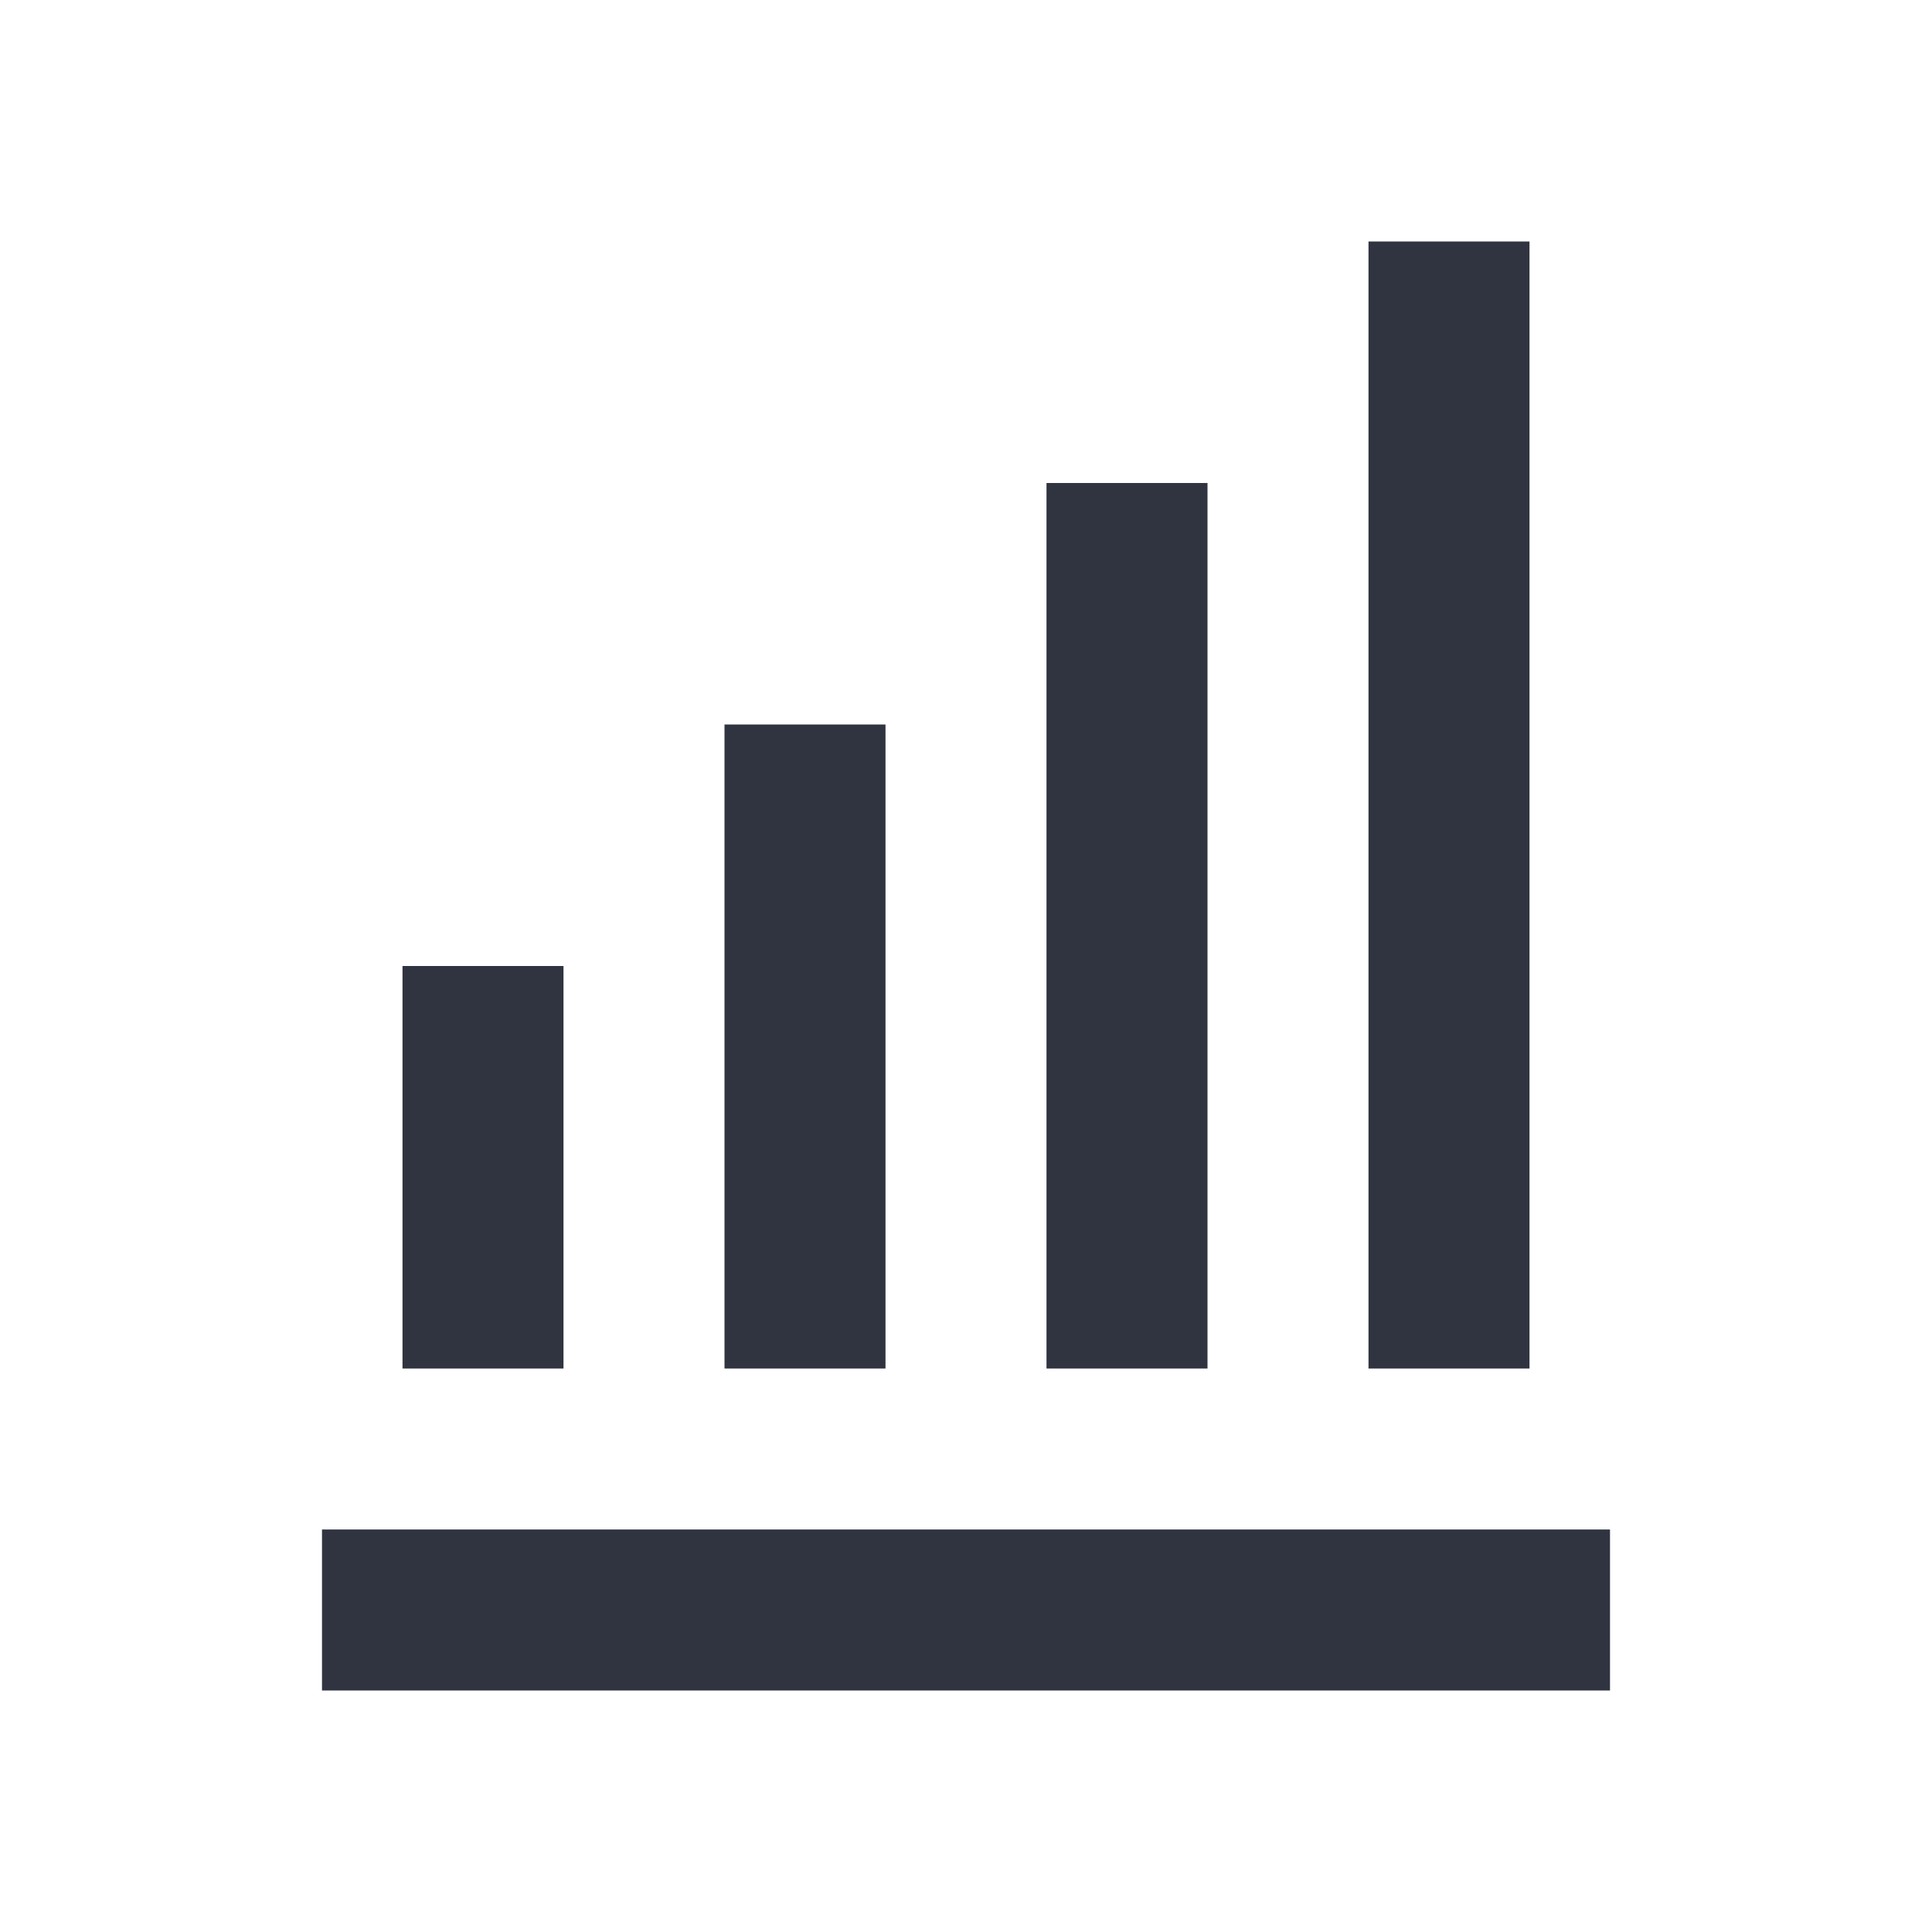
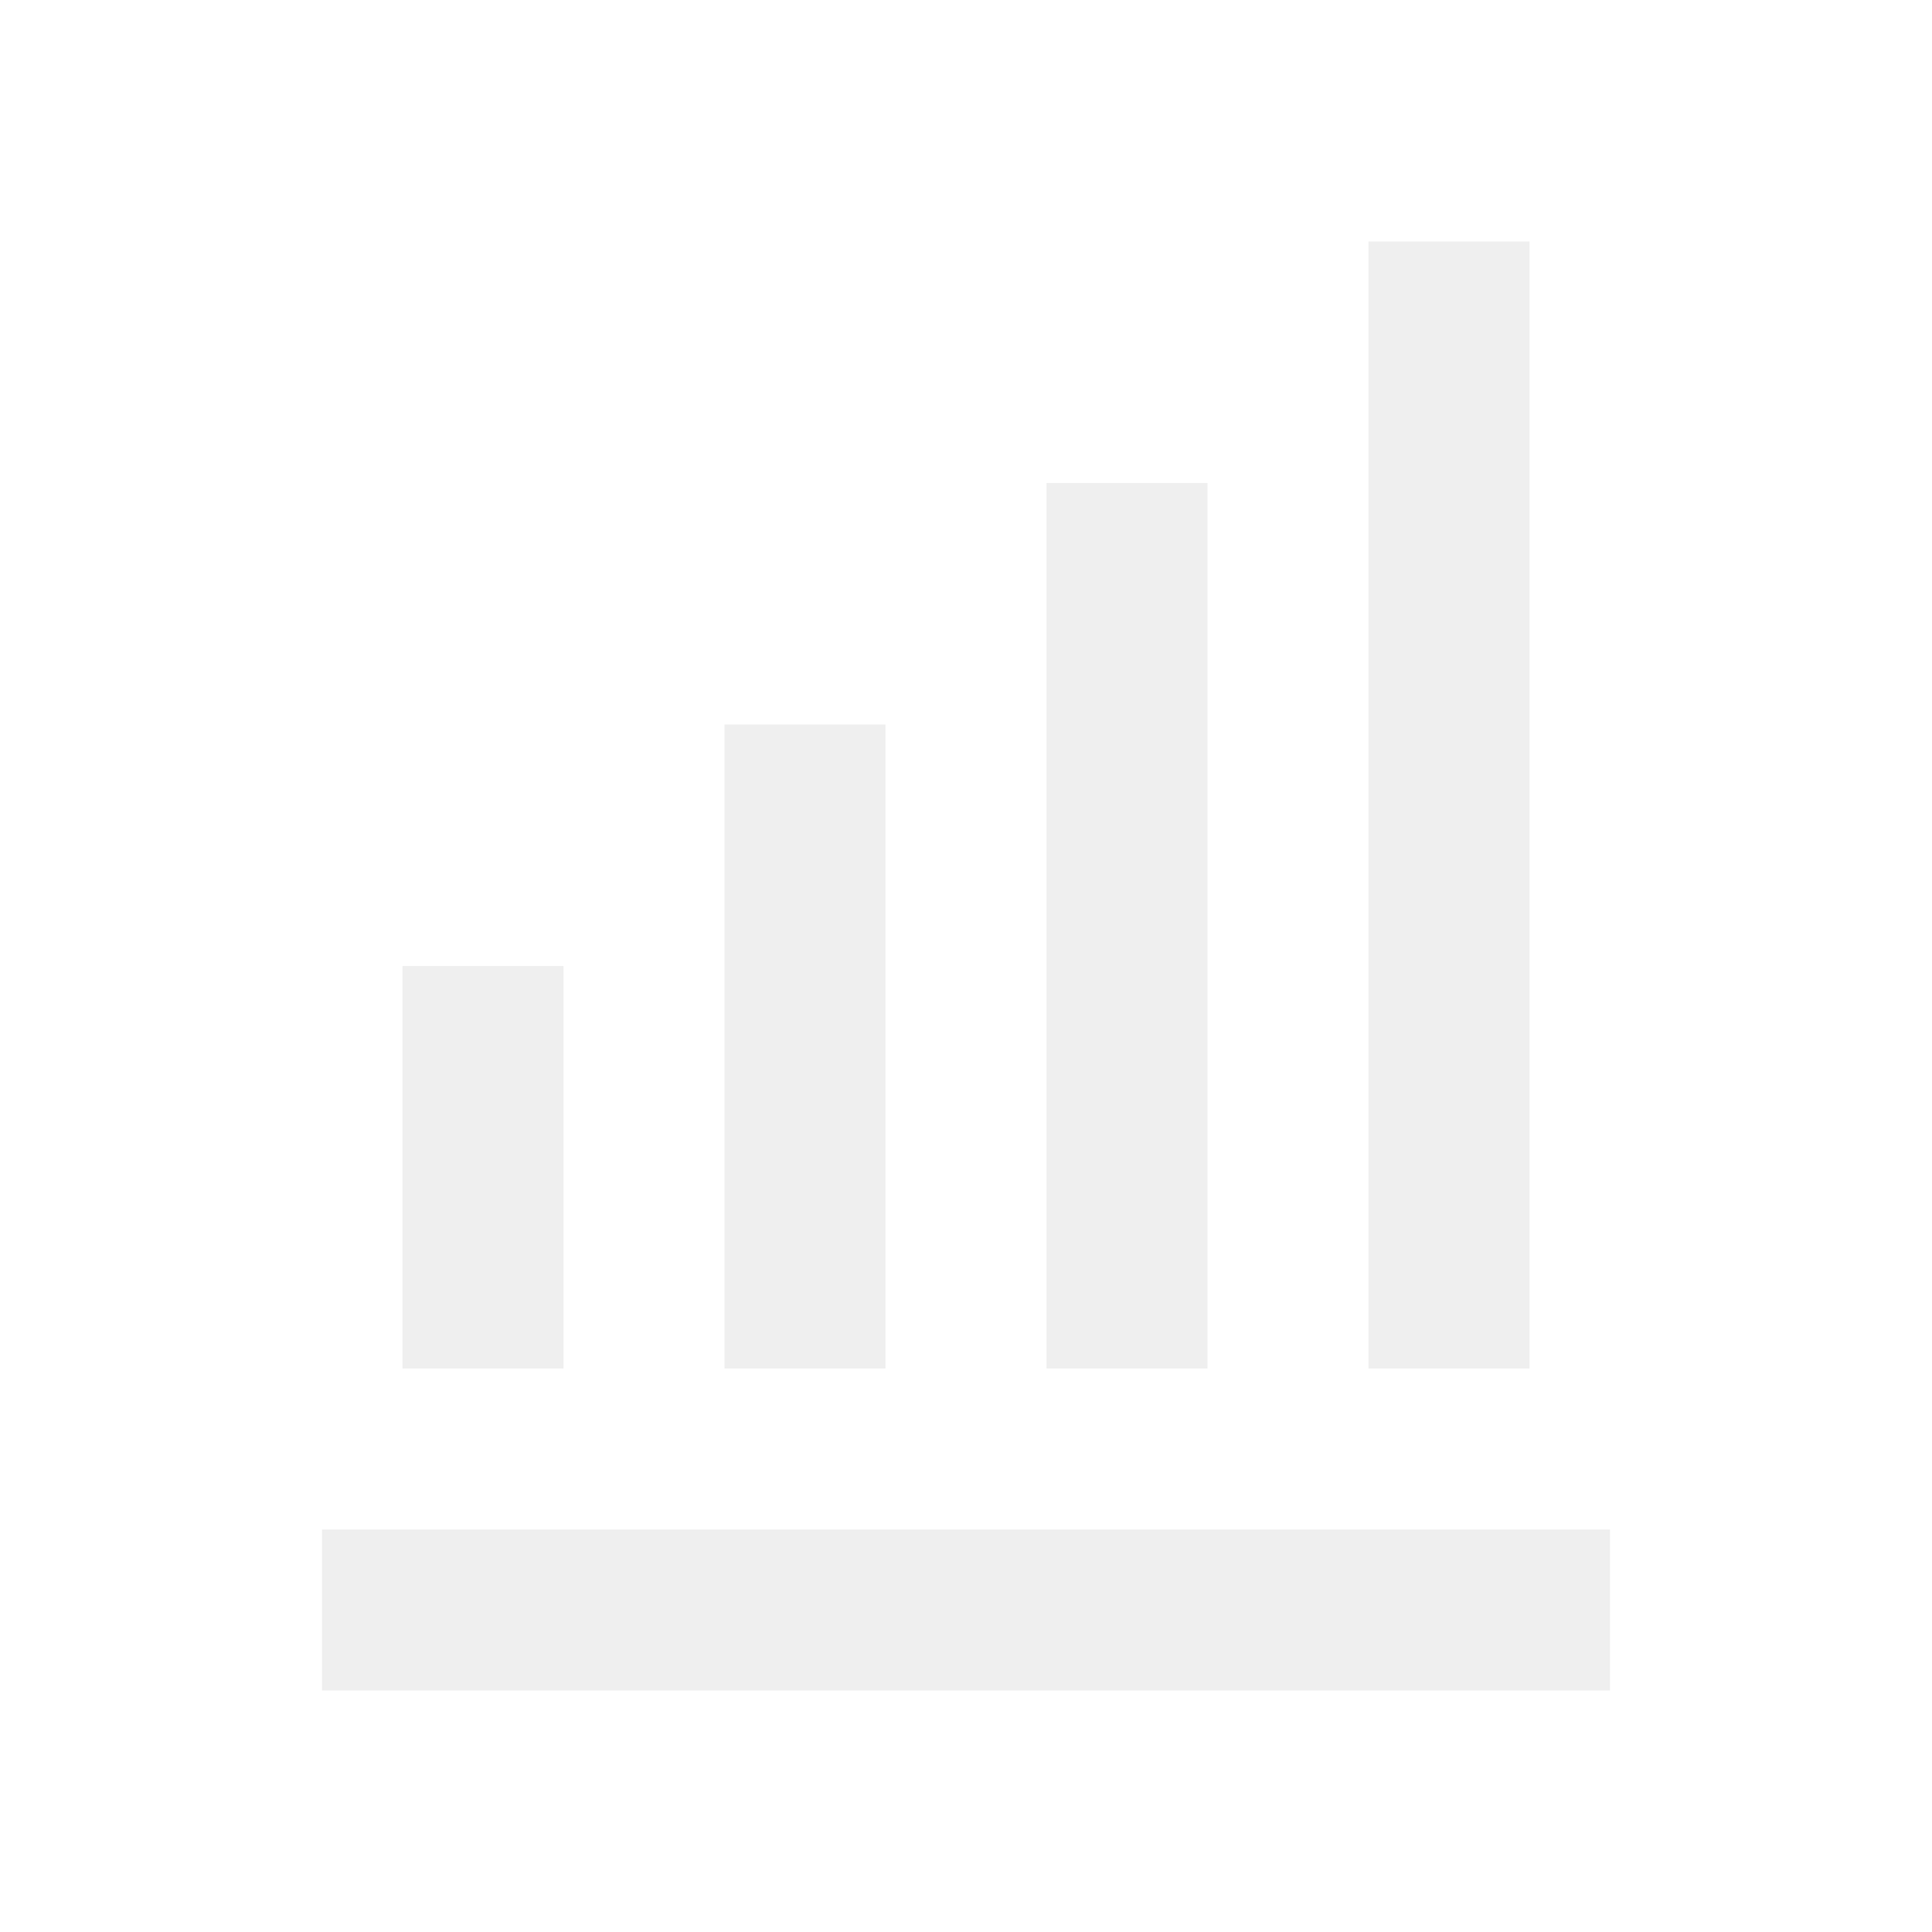
- <svg xmlns="http://www.w3.org/2000/svg" width="24" height="24" viewBox="0 0 24 24" style="fill:#303440;transform:;-ms-filter:">
+ <svg xmlns="http://www.w3.org/2000/svg" width="24" height="24" viewBox="0 0 24 24" style="fill:#efefef;transform:;-ms-filter:">
  <path d="M13 6H15V17H13zM17 3H19V17H17zM9 9H11V17H9zM4 19H20V21H4zM5 12H7V17H5z" />
</svg>
